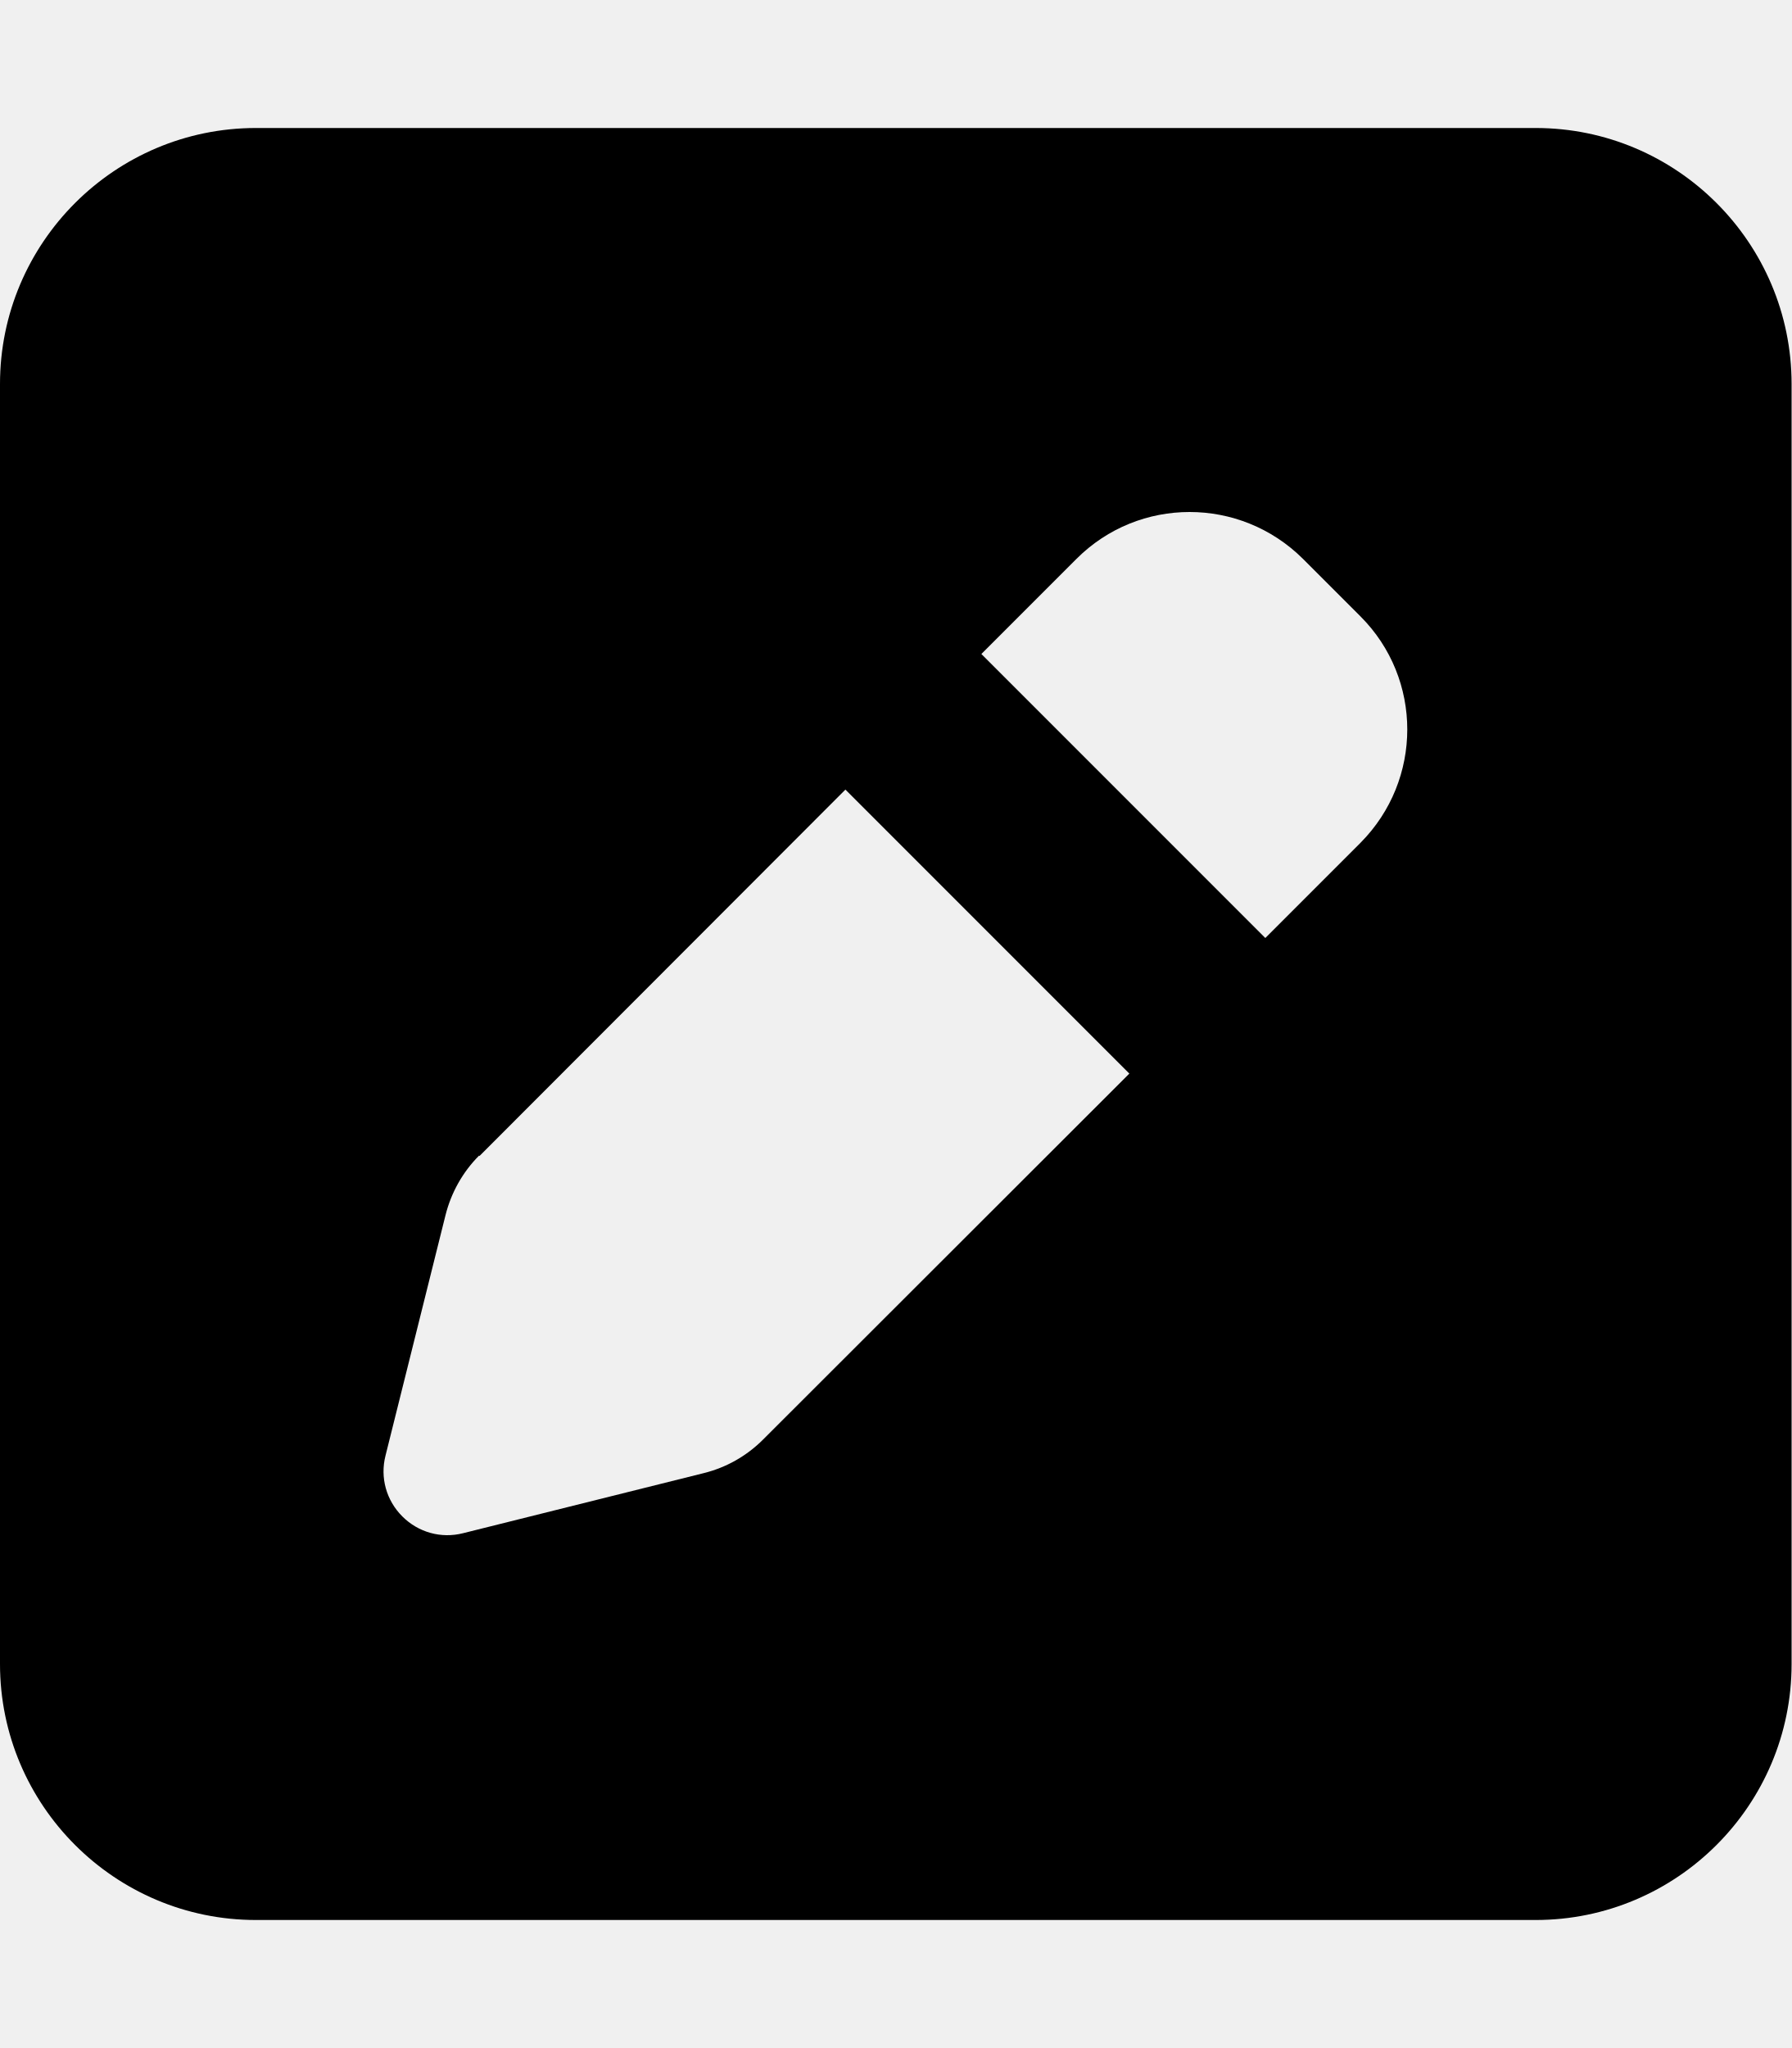
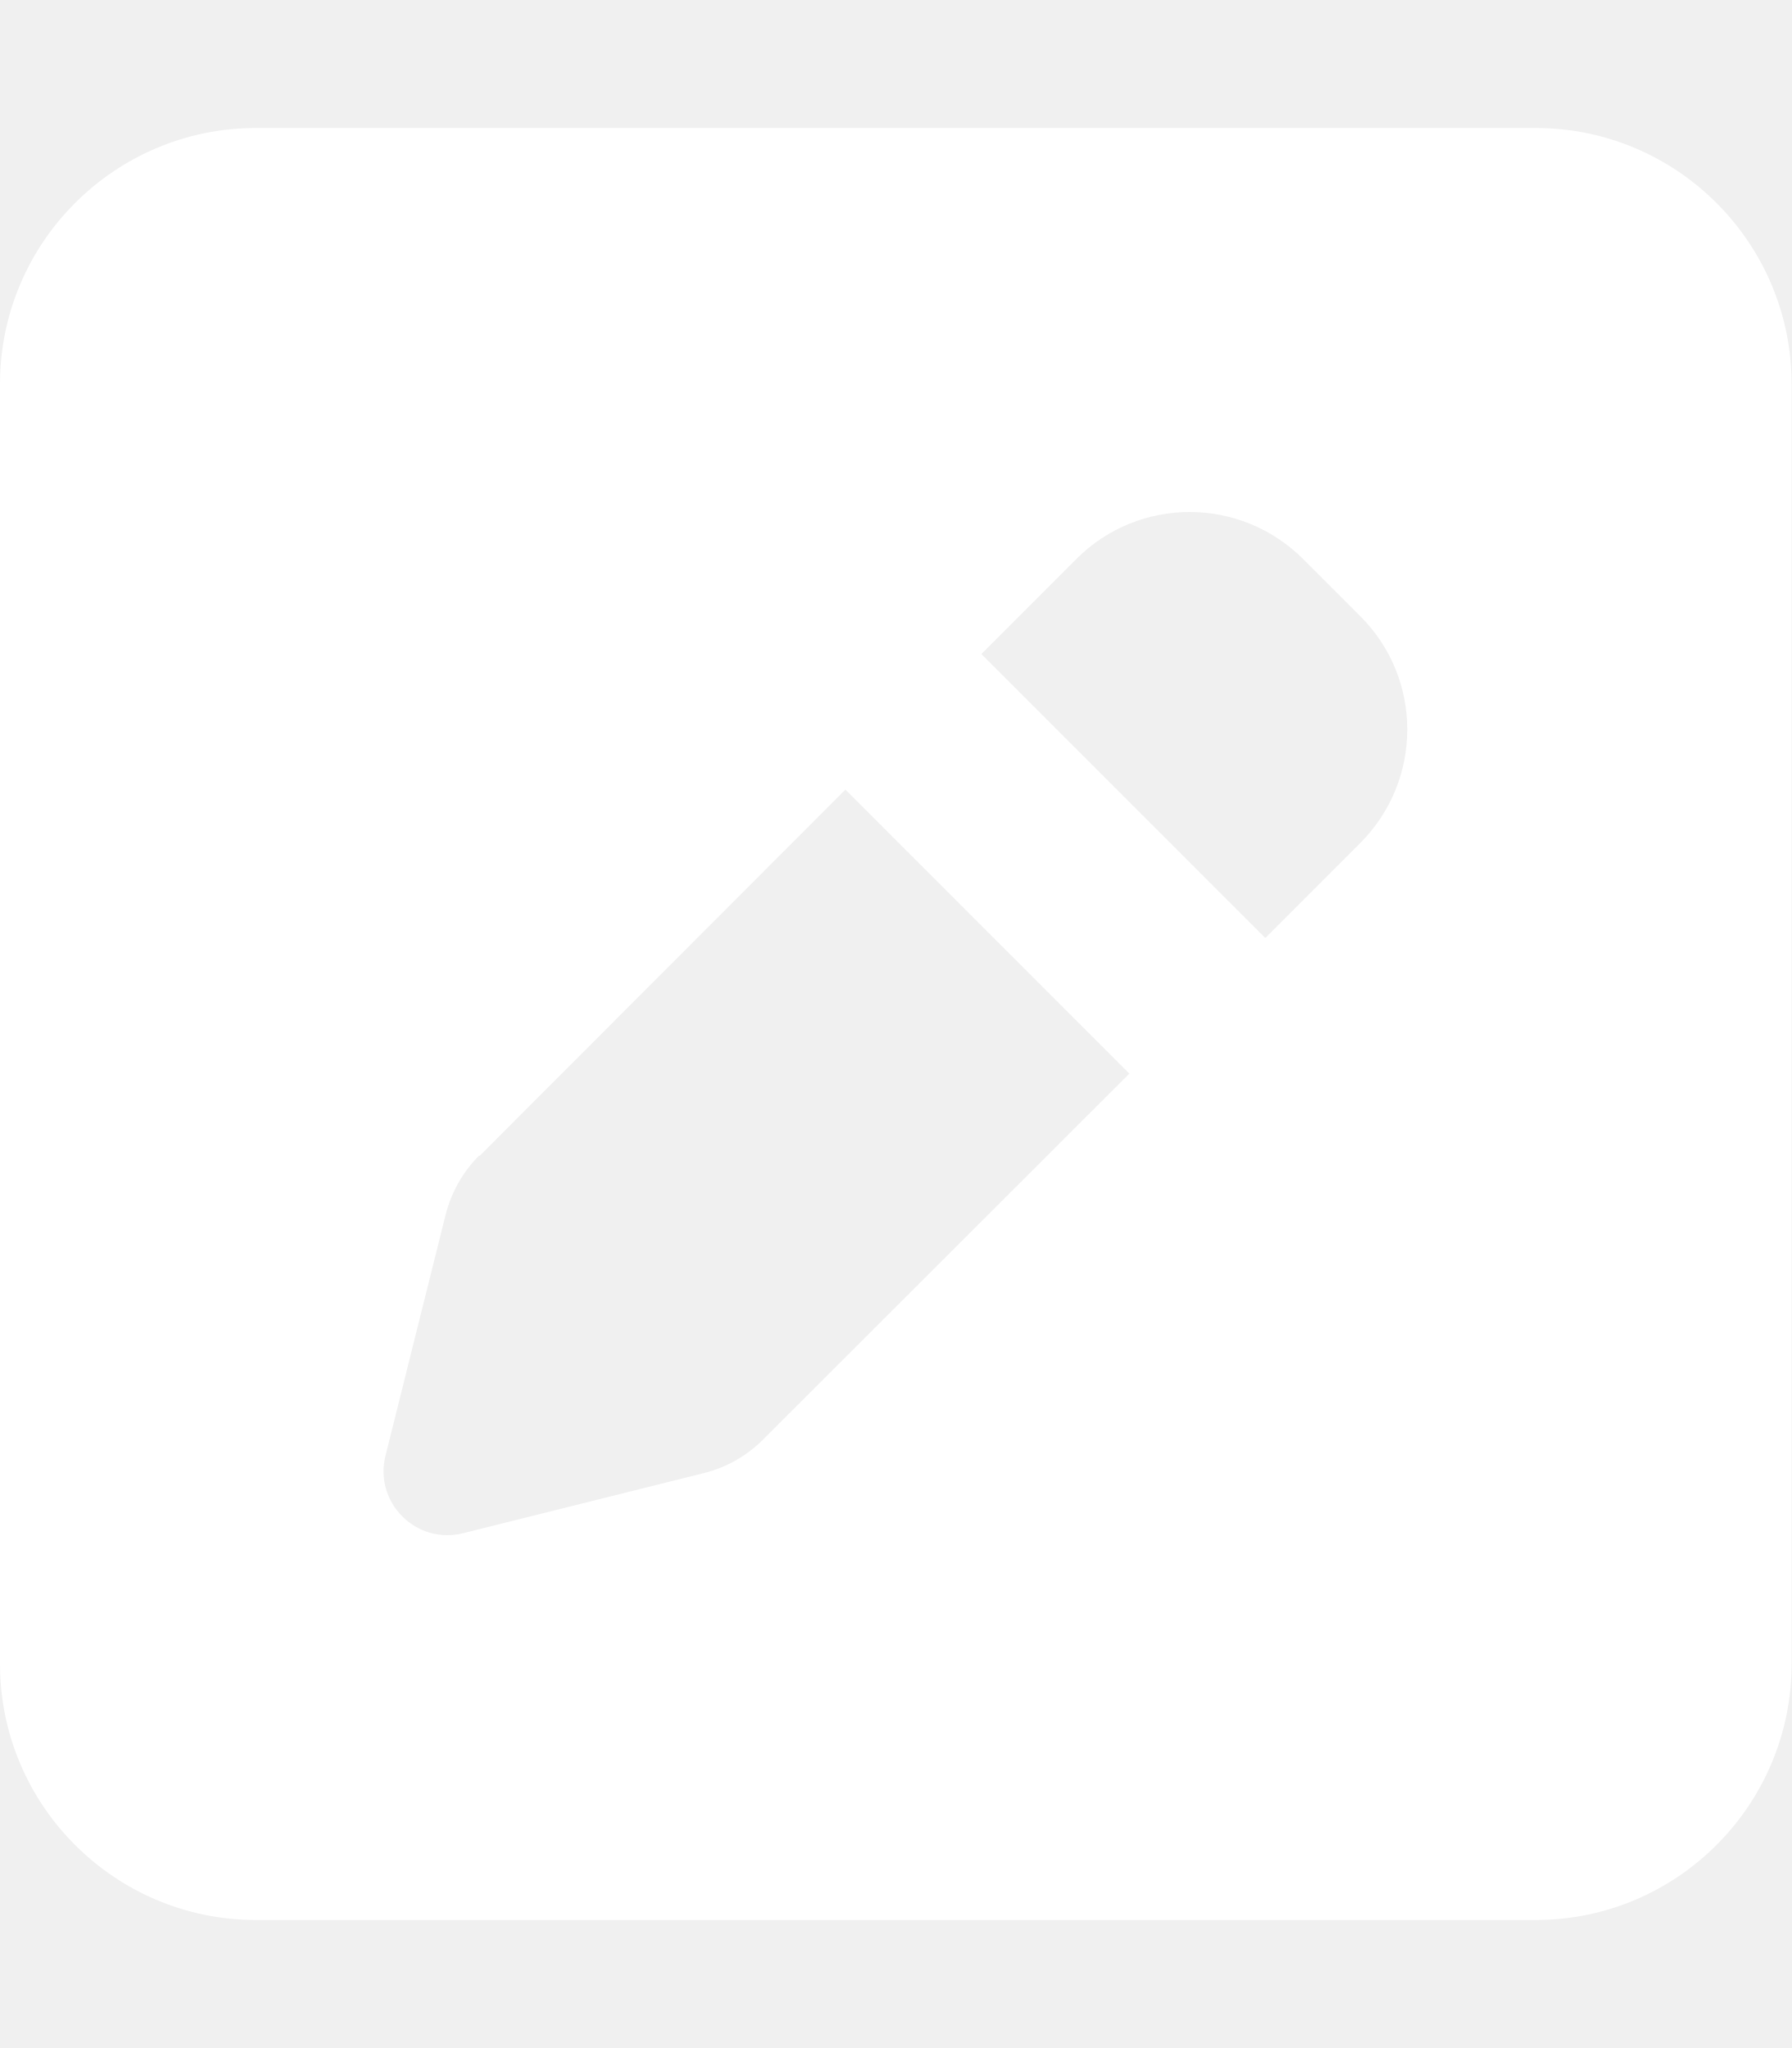
<svg xmlns="http://www.w3.org/2000/svg" viewBox="0 0 448 512">
-   <path fill="currentColor" d="M64 32C28.7 32 0 60.7 0 96L0 416c0 35.3 28.7 64 64 64l320 0c35.3 0 64-28.7 64-64l0-320c0-35.3-28.7-64-64-64L64 32zM325.8 139.7l14.4 14.4c15.6 15.6 15.6 40.9 0 56.6l-23.8 23.8-71-71 23.8-23.8c15.6-15.6 40.9-15.6 56.6 0zM119.9 289l91.5-91.6 71 71-91.6 91.5c-4.1 4.1-9.2 7-14.9 8.4l-60.1 15c-5.5 1.4-11.2-.2-15.2-4.2s-5.6-9.7-4.2-15.2l15-60.1c1.4-5.6 4.3-10.8 8.4-14.9z" />
+   <path fill="#FFFFFF" d="M64 32C28.7 32 0 60.7 0 96L0 416c0 35.3 28.7 64 64 64l320 0c35.3 0 64-28.7 64-64l0-320c0-35.3-28.7-64-64-64L64 32zM325.8 139.7l14.4 14.4c15.6 15.6 15.6 40.9 0 56.6l-23.8 23.8-71-71 23.8-23.8c15.6-15.6 40.9-15.6 56.6 0zM119.9 289l91.5-91.6 71 71-91.6 91.5c-4.1 4.1-9.2 7-14.9 8.4l-60.1 15c-5.5 1.4-11.2-.2-15.2-4.2s-5.6-9.7-4.2-15.2l15-60.1c1.4-5.6 4.3-10.8 8.4-14.9z" />
</svg>
